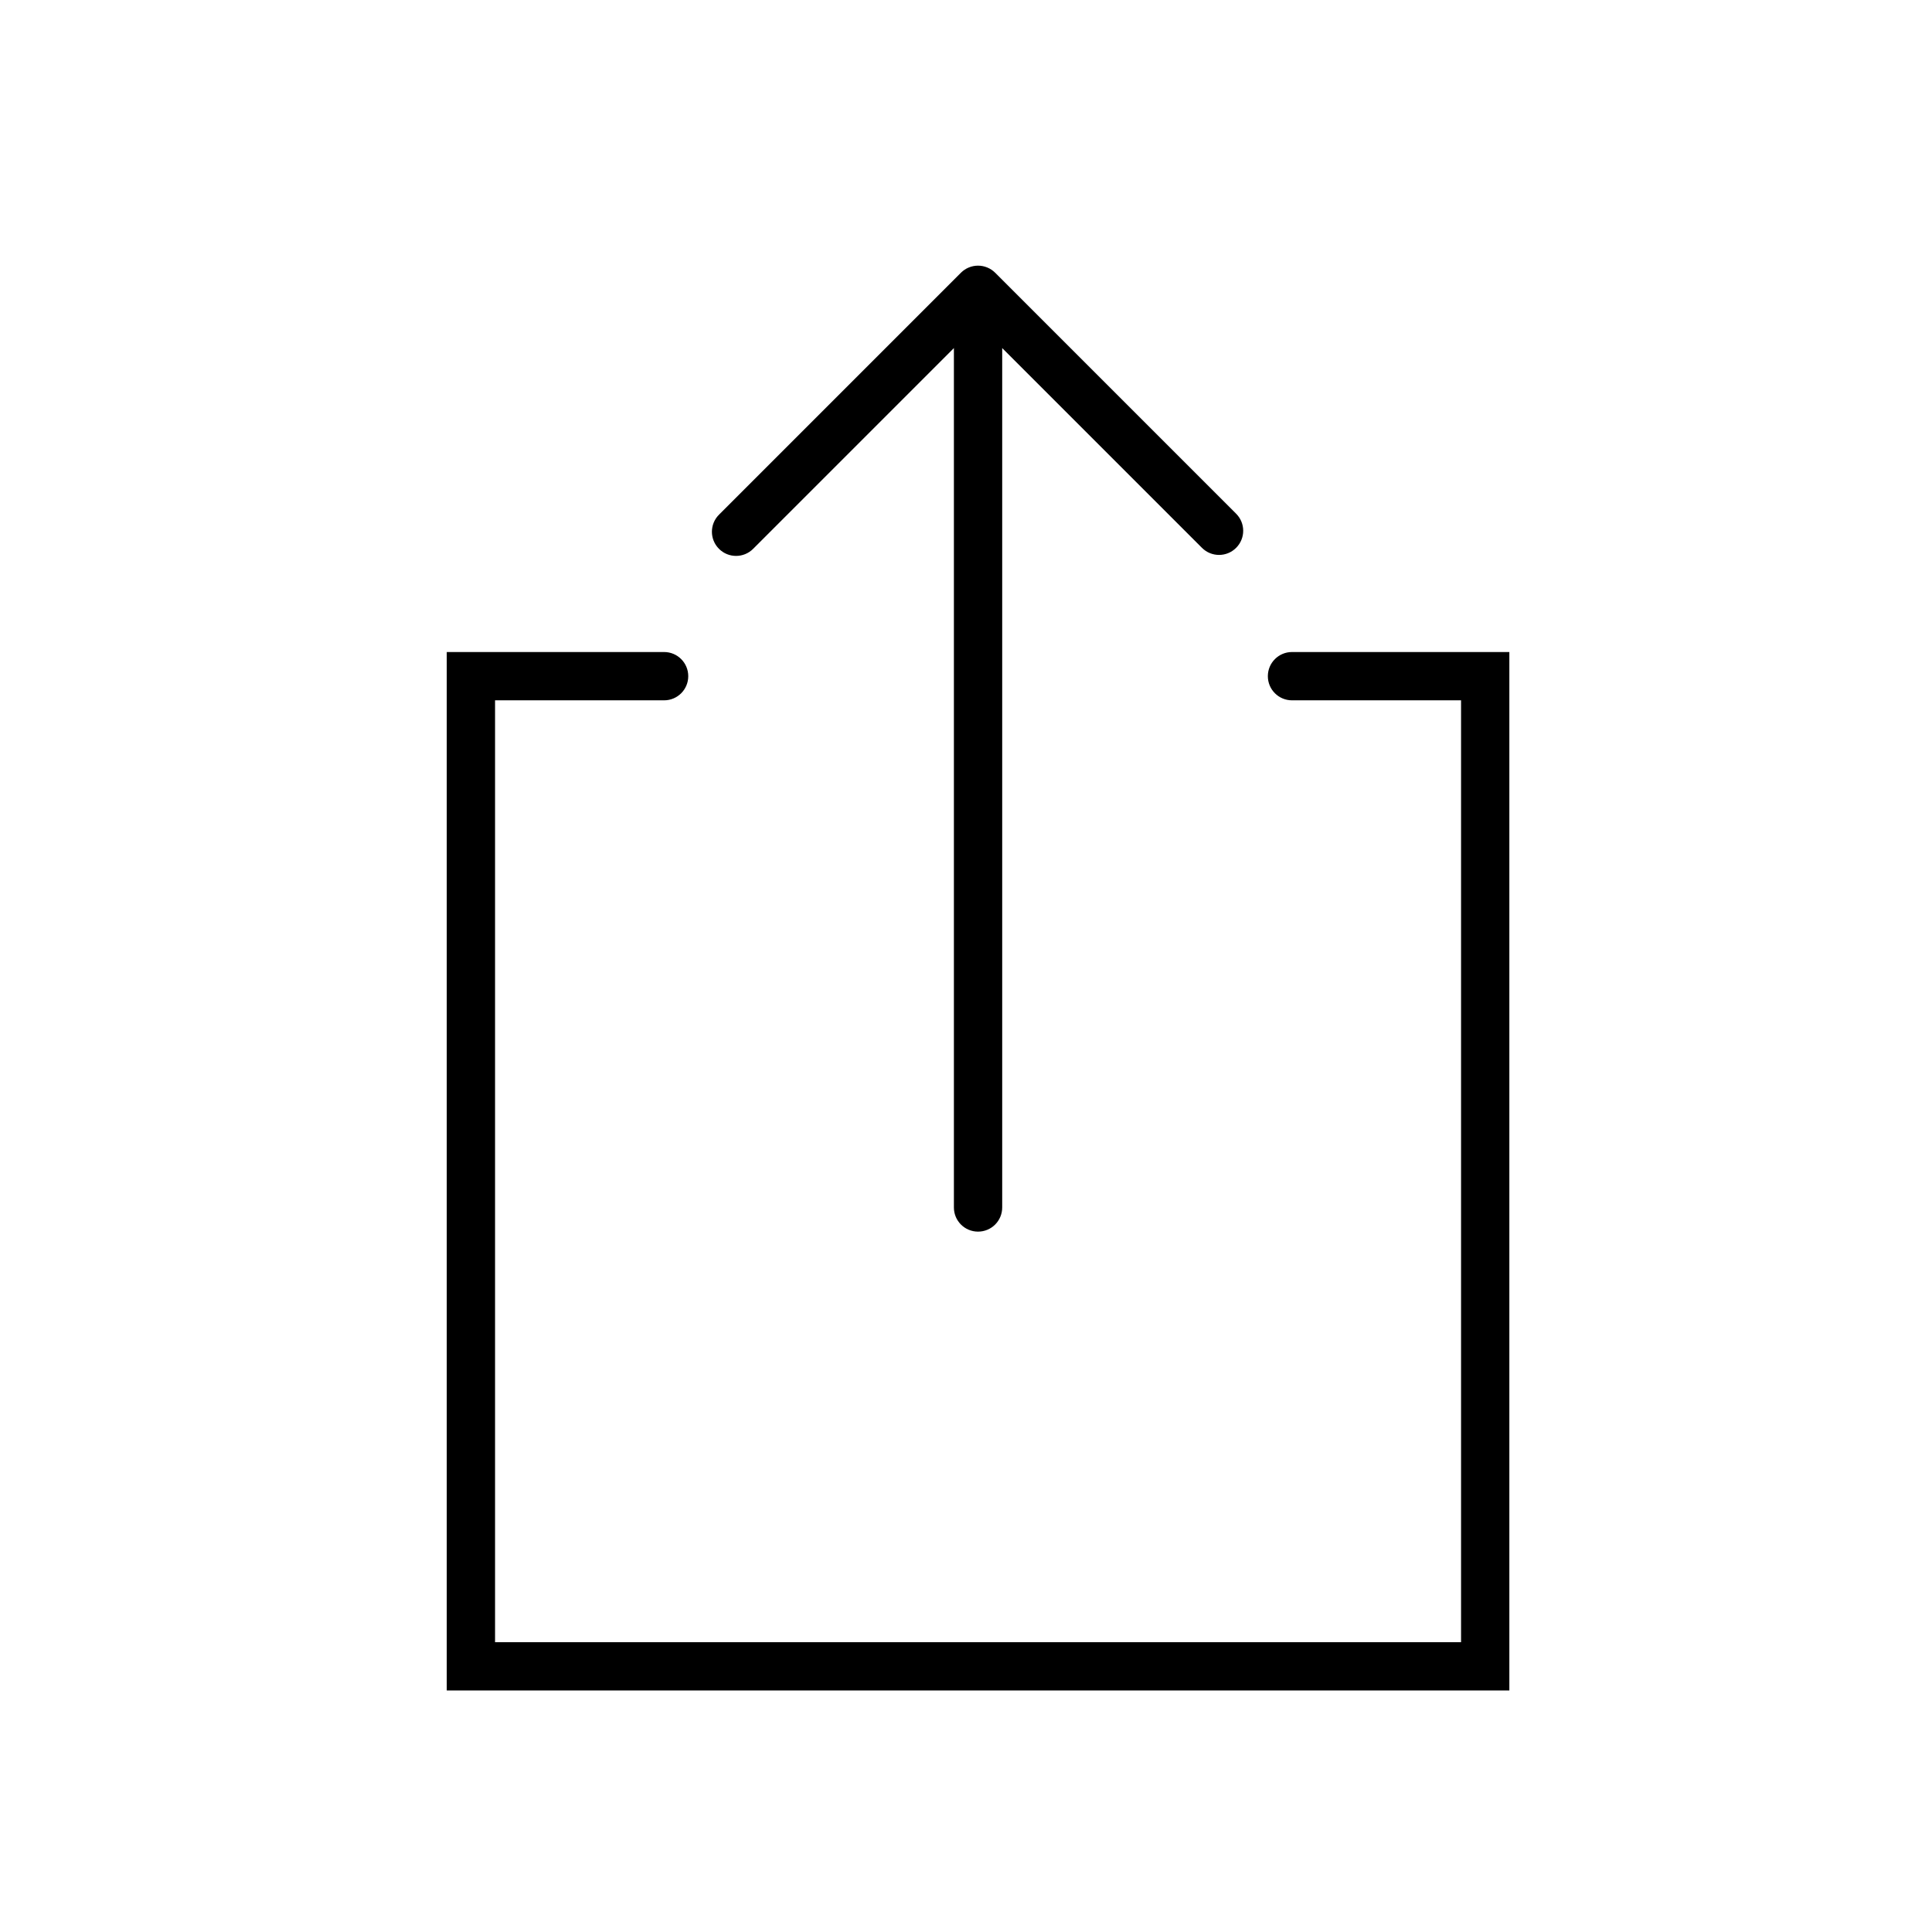
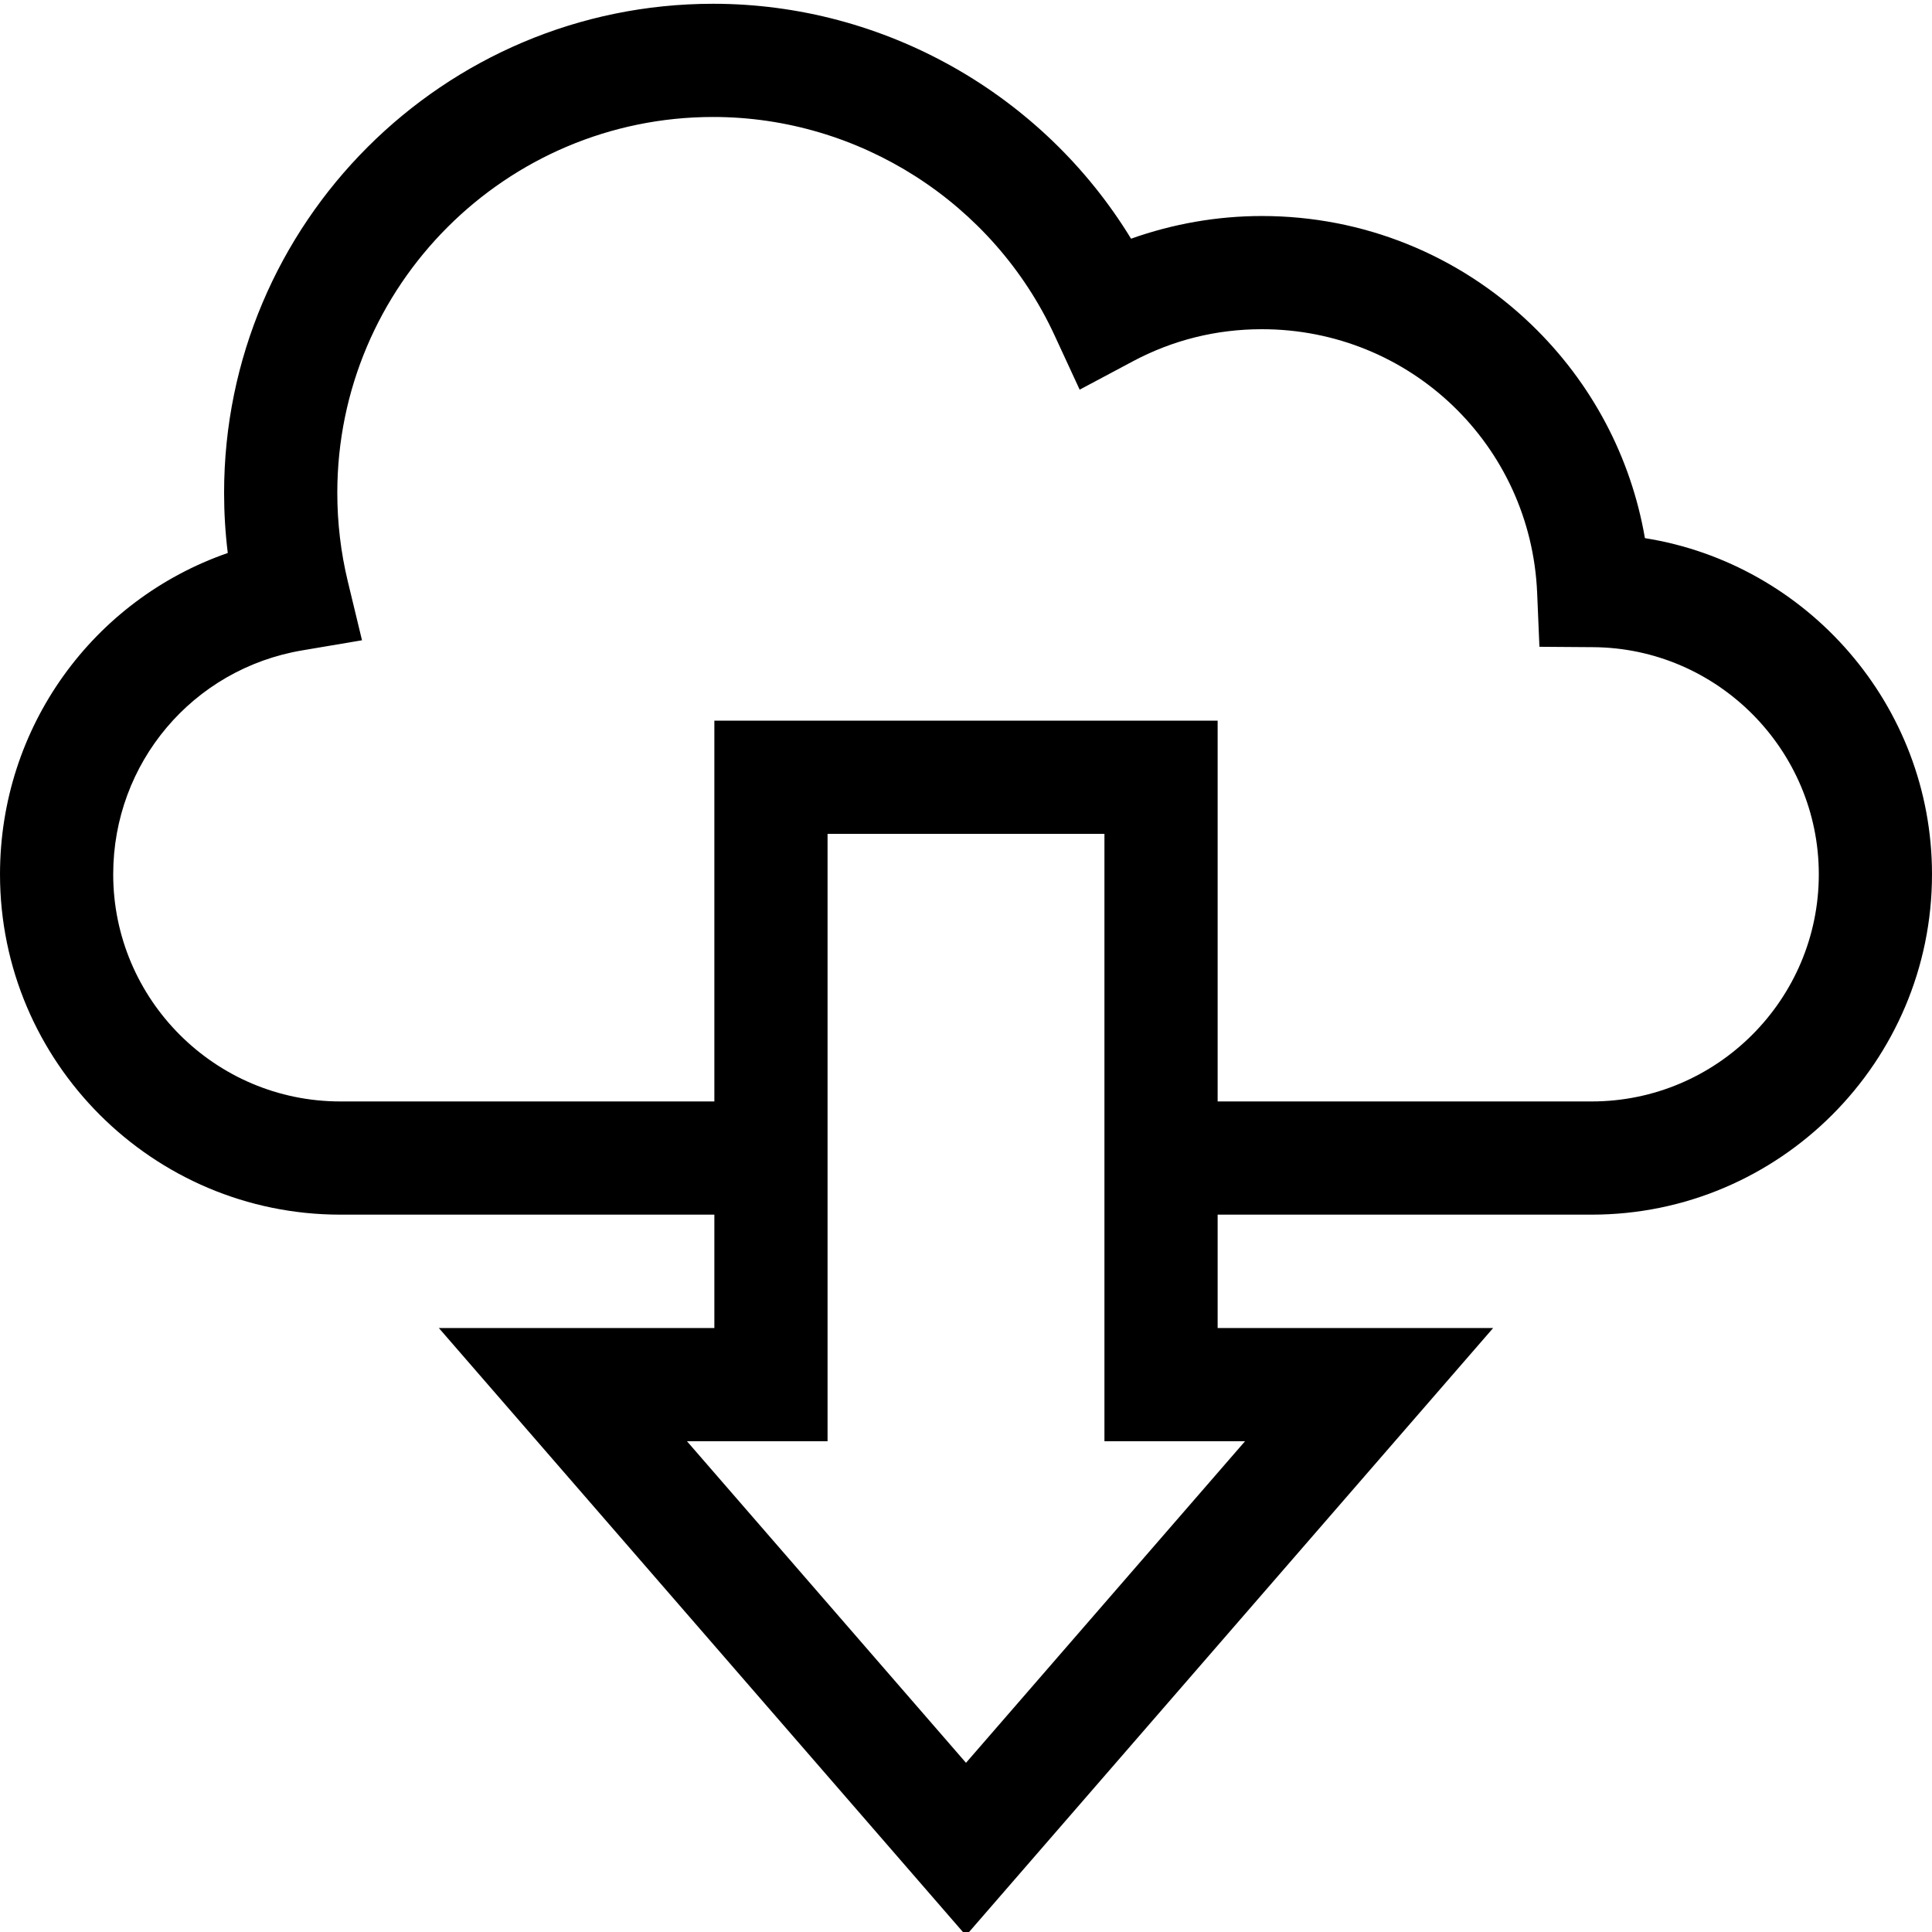
- <svg xmlns="http://www.w3.org/2000/svg" width="80" height="80" viewBox="0 0 80 80">
-   <g fill="#000000">
-     <path id="arrow" d="M30.479,23.019C30.735,23.019,30.991,22.921,31.186,22.726L39.499,14.413L39.499,49.999C39.499,50.552,39.946,50.999,40.499,50.999C41.052,50.999,41.499,50.552,41.499,49.999L41.499,14.413L49.771,22.685C50.162,23.076,50.794,23.076,51.185,22.685C51.576,22.294,51.576,21.662,51.185,21.271L41.207,11.293C41.115,11.2,41.004,11.127,40.88,11.076C40.636,10.975,40.361,10.975,40.116,11.076C39.993,11.127,39.882,11.201,39.79,11.293L29.772,21.312C29.381,21.703,29.381,22.335,29.772,22.726C29.967,22.922,30.223,23.019,30.479,23.019z" transform="translate(40.6667,50.1667) translate(-40.6667,-50.1667)" />
-     <path id="frame" d="M53.499,26.999C52.946,26.999,52.499,27.446,52.499,27.999C52.499,28.552,52.946,28.999,53.499,28.999L60.499,28.999L60.499,67.999L20.499,67.999L20.499,28.999L27.499,28.999C28.052,28.999,28.499,28.552,28.499,27.999C28.499,27.446,28.052,26.999,27.499,26.999L18.499,26.999L18.499,69.999L62.499,69.999L62.499,26.999L53.499,26.999Z" transform="translate(40.5,69.6667) translate(-40.5,-69.6667)" />
-   </g>
+ <svg xmlns="http://www.w3.org/2000/svg" height="512pt" viewBox="0 0 512 511" width="512pt">
+   <path d="m435.922 142.113c-3.707-21.508-14.141-41.258-30.121-56.625-19.277-18.535-44.629-28.742-71.379-28.742-11.82 0-23.59 2.059-34.68 6.012-23.324-38.238-65.348-62.258-110.746-62.258-71.469 0-129.609 58.145-129.609 129.613 0 5.328.324 10.652.977 15.934-35.73 12.41-60.363 46.137-60.363 85.148 0 49.734 40.465 90.199 90.199 90.199h99.113v30.047h-73.012l139.699 161 139.699-161h-73.012v-30.047h99.113c49.734 0 90.199-40.465 90.199-90.199 0-44.801-33.066-82.258-76.078-89.082zm-105.973 239.328-73.949 85.223-73.949-85.223h37.262v-160.957h73.375v160.957zm91.852-90.047h-99.113v-100.91h-133.375v100.91h-99.113c-33.191 0-60.199-27.008-60.199-60.199 0-29.477 21.062-54.43 50.082-59.336l15.852-2.68-3.77-15.629c-1.844-7.648-2.777-15.531-2.777-23.438 0-54.93 44.684-99.613 99.609-99.613 38.699 0 74.207 22.711 90.465 57.855l6.66 14.41 14.012-7.469c10.637-5.676 22.176-8.551 34.289-8.551 39.254 0 71.289 30.699 72.938 69.891l.602 14.27 14.277.102c32.953.234 59.762 27.234 59.762 60.188 0 33.191-27.008 60.199-60.199 60.199zm0 0" />
</svg>
